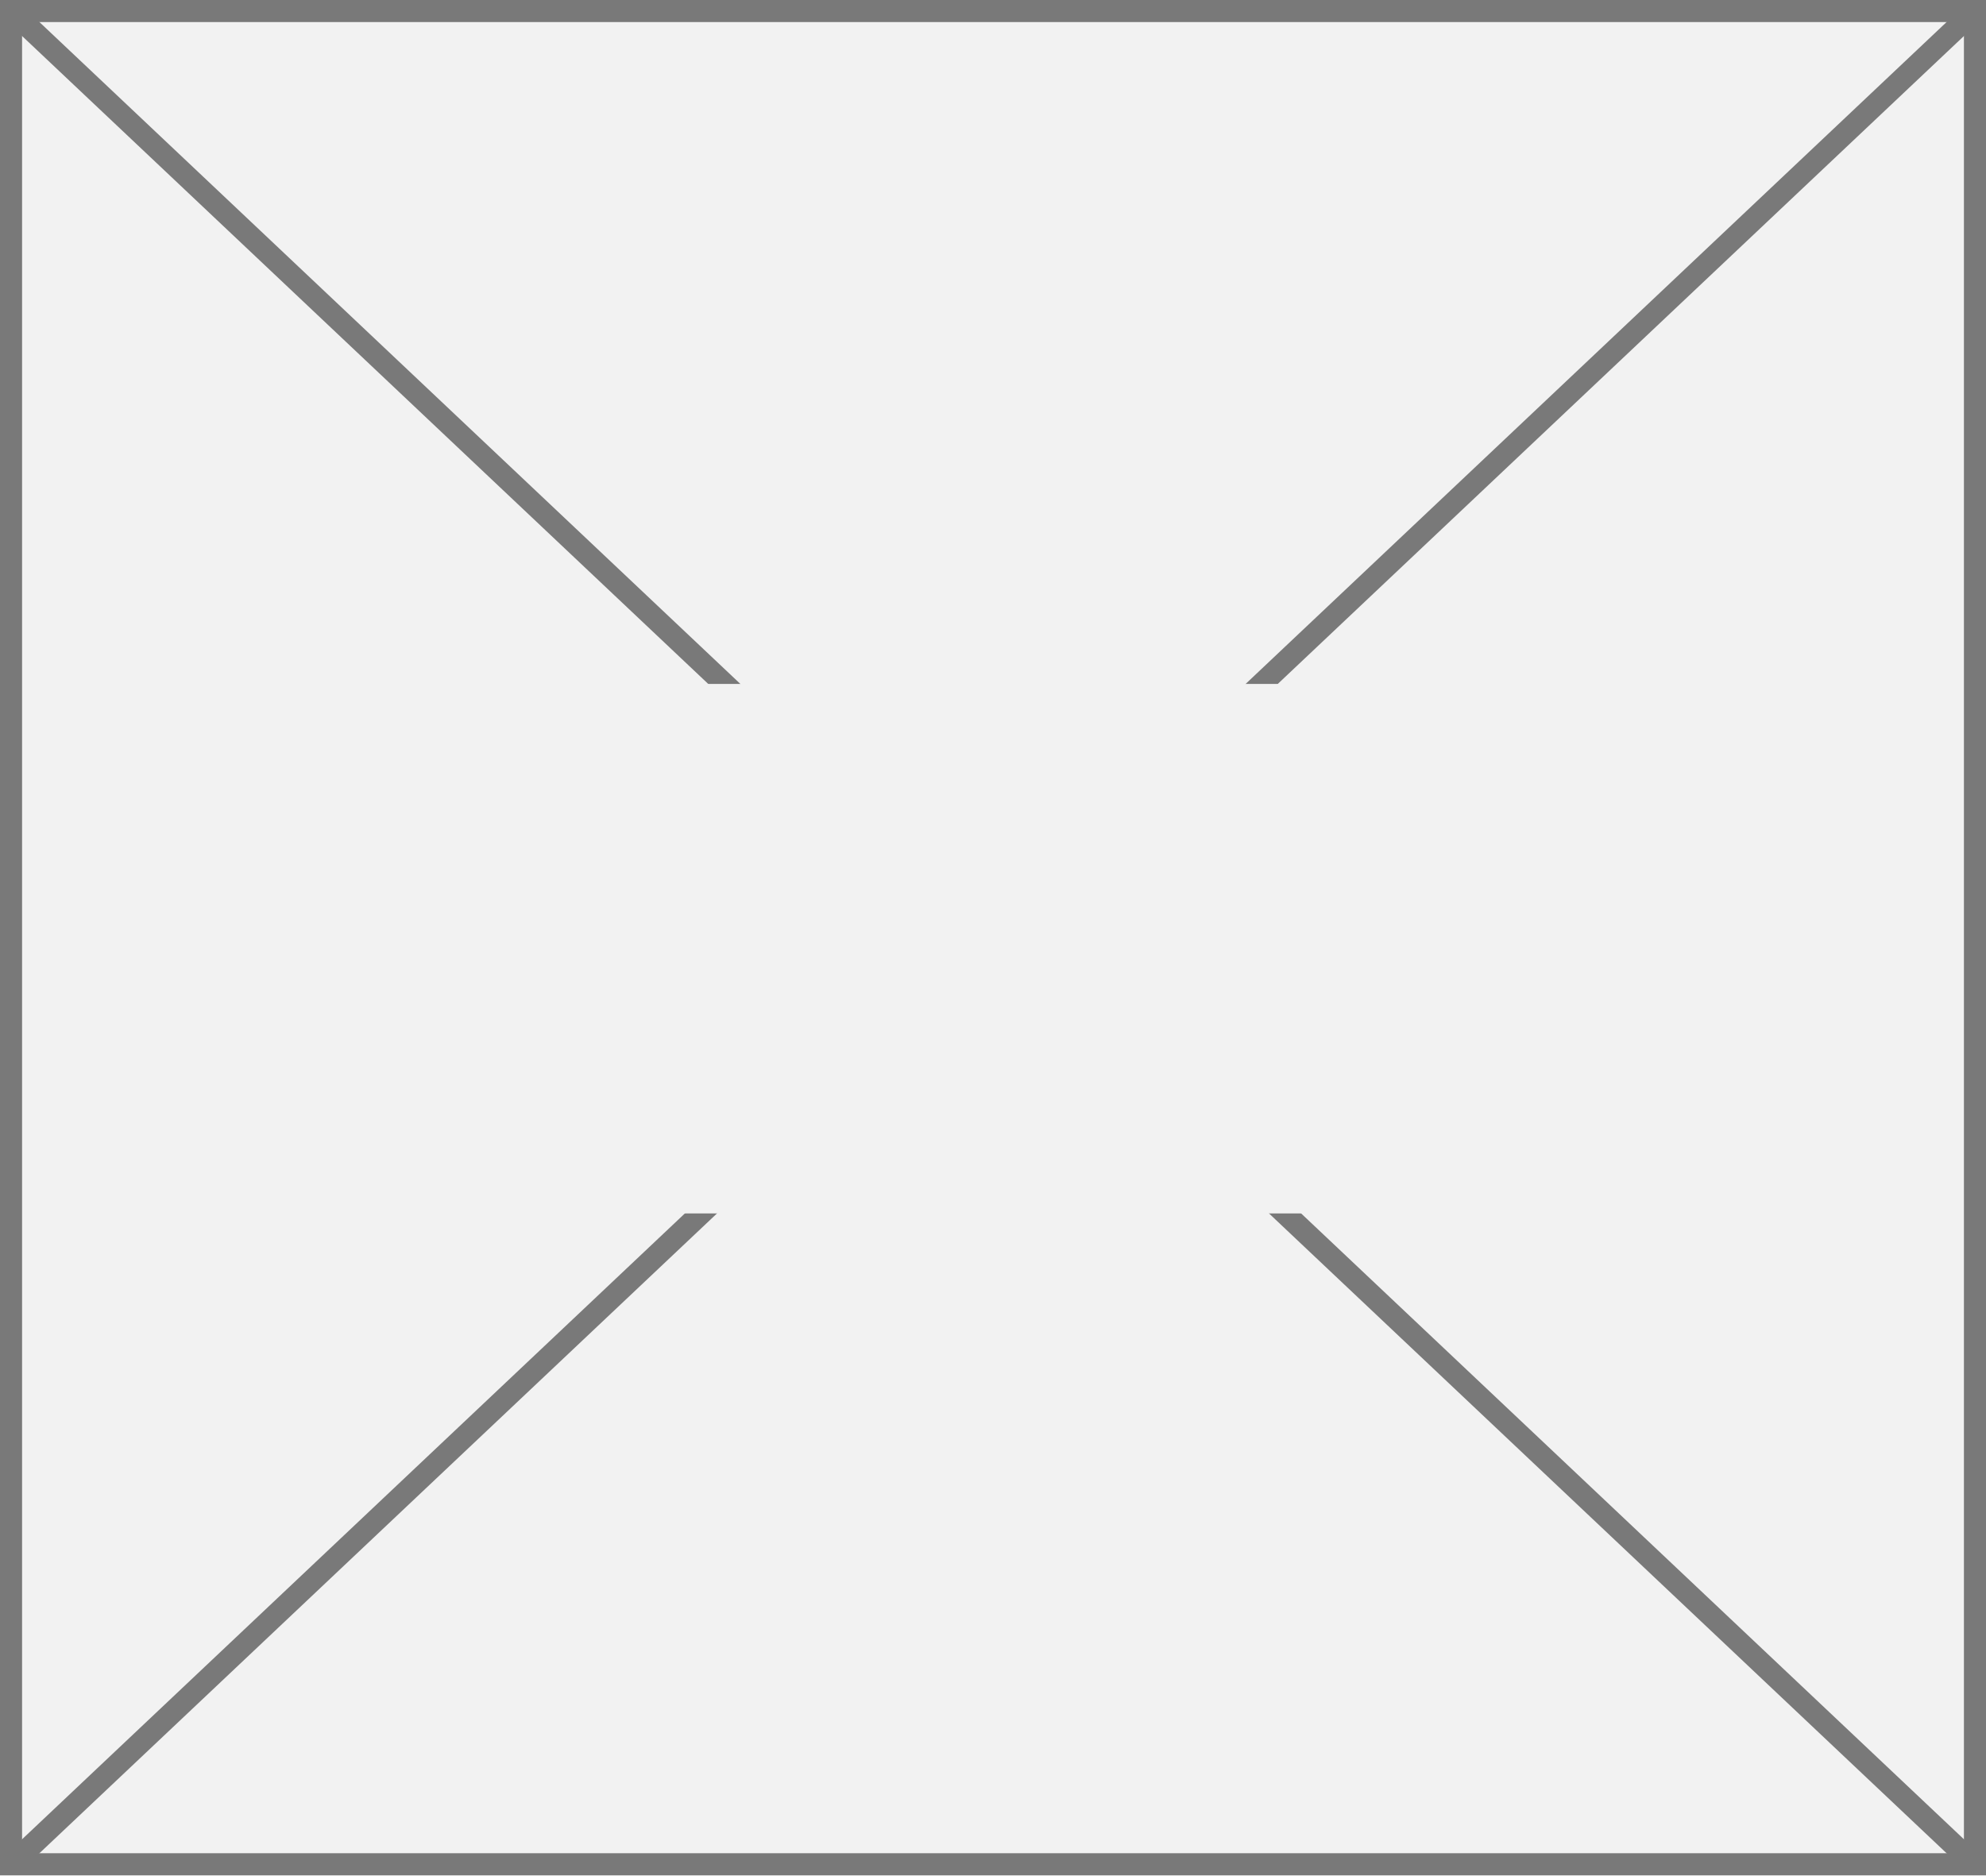
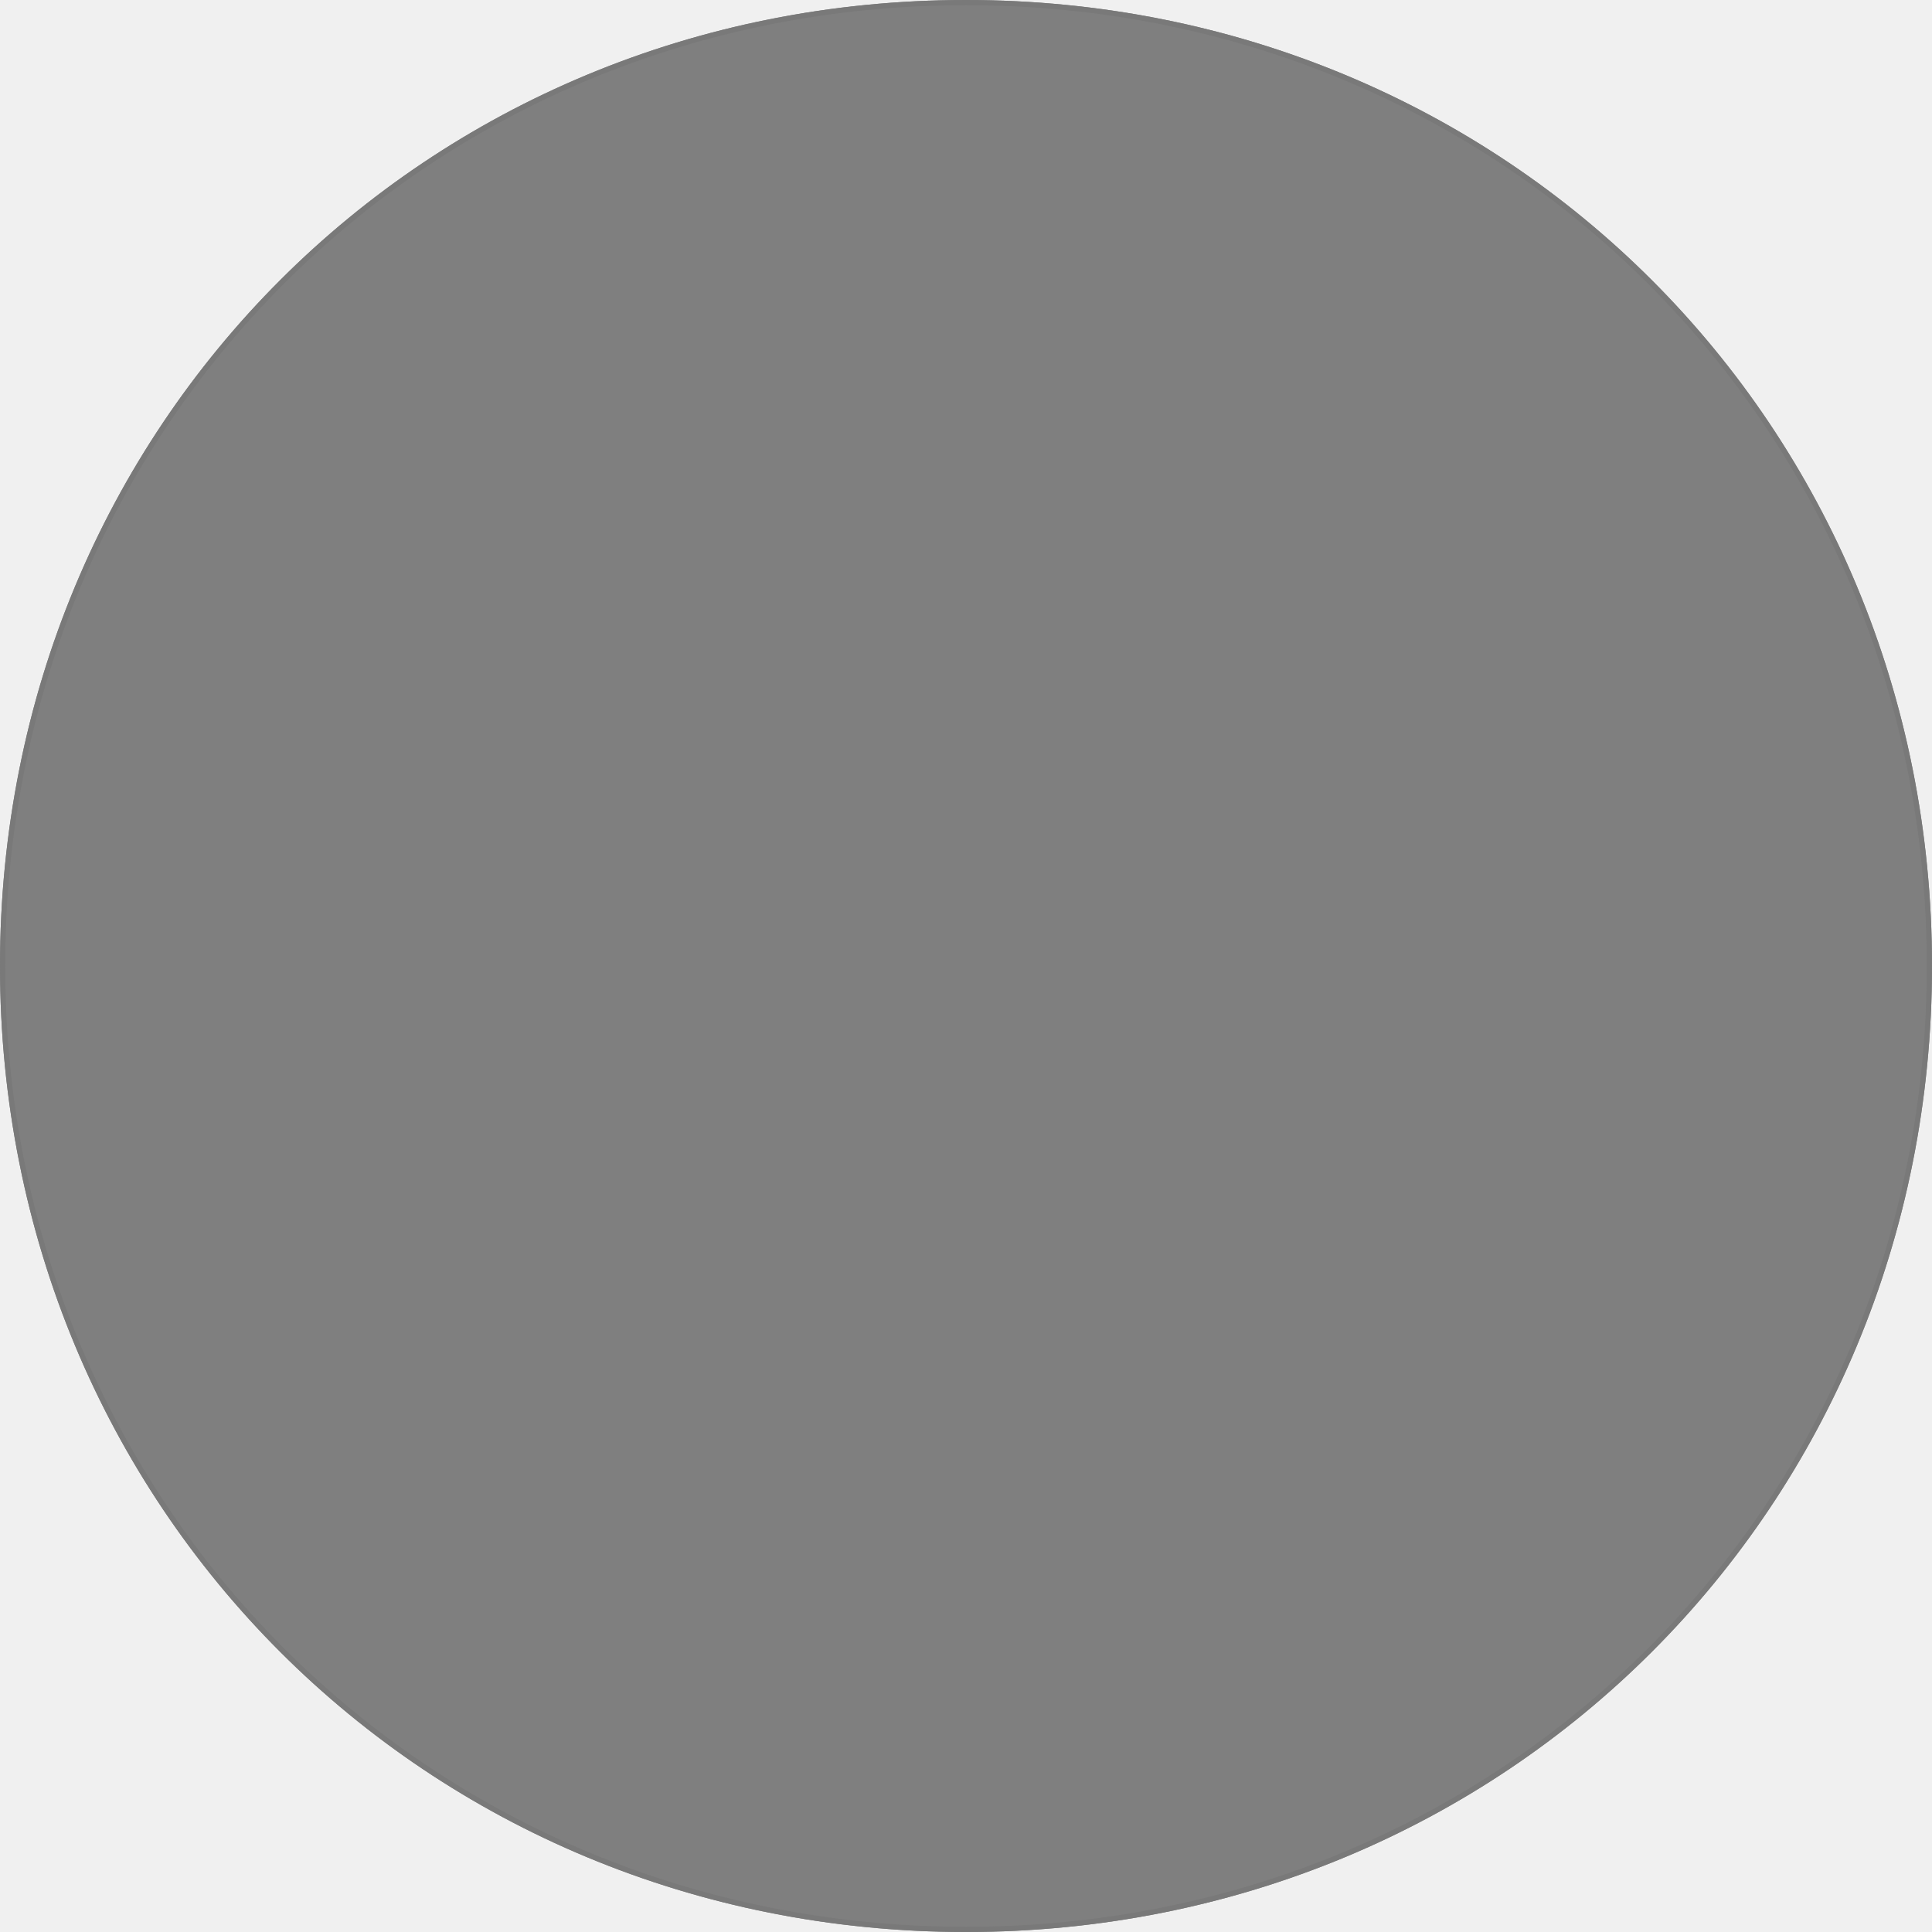
- <svg xmlns="http://www.w3.org/2000/svg" version="1.1" width="90px" height="85px">
-   <defs>
-     <mask fill="white" id="clip247">
-       <path d="M 2339.376 969  L 2392.624 969  L 2392.624 993  L 2339.376 993  Z M 2320 938  L 2410 938  L 2410 1023  L 2320 1023  Z " fill-rule="evenodd" />
-     </mask>
-   </defs>
-   <g transform="matrix(1 0 0 1 -2320 -938 )">
-     <path d="M 2320.5 938.5  L 2409.5 938.5  L 2409.5 1022.5  L 2320.5 1022.5  L 2320.5 938.5  Z " fill-rule="nonzero" fill="#f2f2f2" stroke="none" />
-     <path d="M 2320.5 938.5  L 2409.5 938.5  L 2409.5 1022.5  L 2320.5 1022.5  L 2320.5 938.5  Z " stroke-width="1" stroke="#797979" fill="none" />
-     <path d="M 2320.385 938.364  L 2409.615 1022.636  M 2409.615 938.364  L 2320.385 1022.636  " stroke-width="1" stroke="#797979" fill="none" mask="url(#clip247)" />
+ <svg xmlns="http://www.w3.org/2000/svg" version="1.1" width="370px" height="370px">
+   <g transform="matrix(1 0 0 1 -1028 -110 )">
+     <path d="M 1213 110  C 1316.6 110  1398 191.4  1398 295  C 1398 398.6  1316.6 480  1213 480  C 1109.4 480  1028 398.6  1028 295  C 1028 191.4  1109.4 110  1213 110  Z " fill-rule="nonzero" fill="#7f7f7f" stroke="none" />
+     <path d="M 1213 110.5  C 1316.32 110.5  1397.5 191.68  1397.5 295  C 1397.5 398.32  1316.32 479.5  1213 479.5  C 1109.68 479.5  1028.5 398.32  1028.5 295  C 1028.5 191.68  1109.68 110.5  1213 110.5  Z " stroke-width="1" stroke="#797979" fill="none" />
  </g>
</svg>
